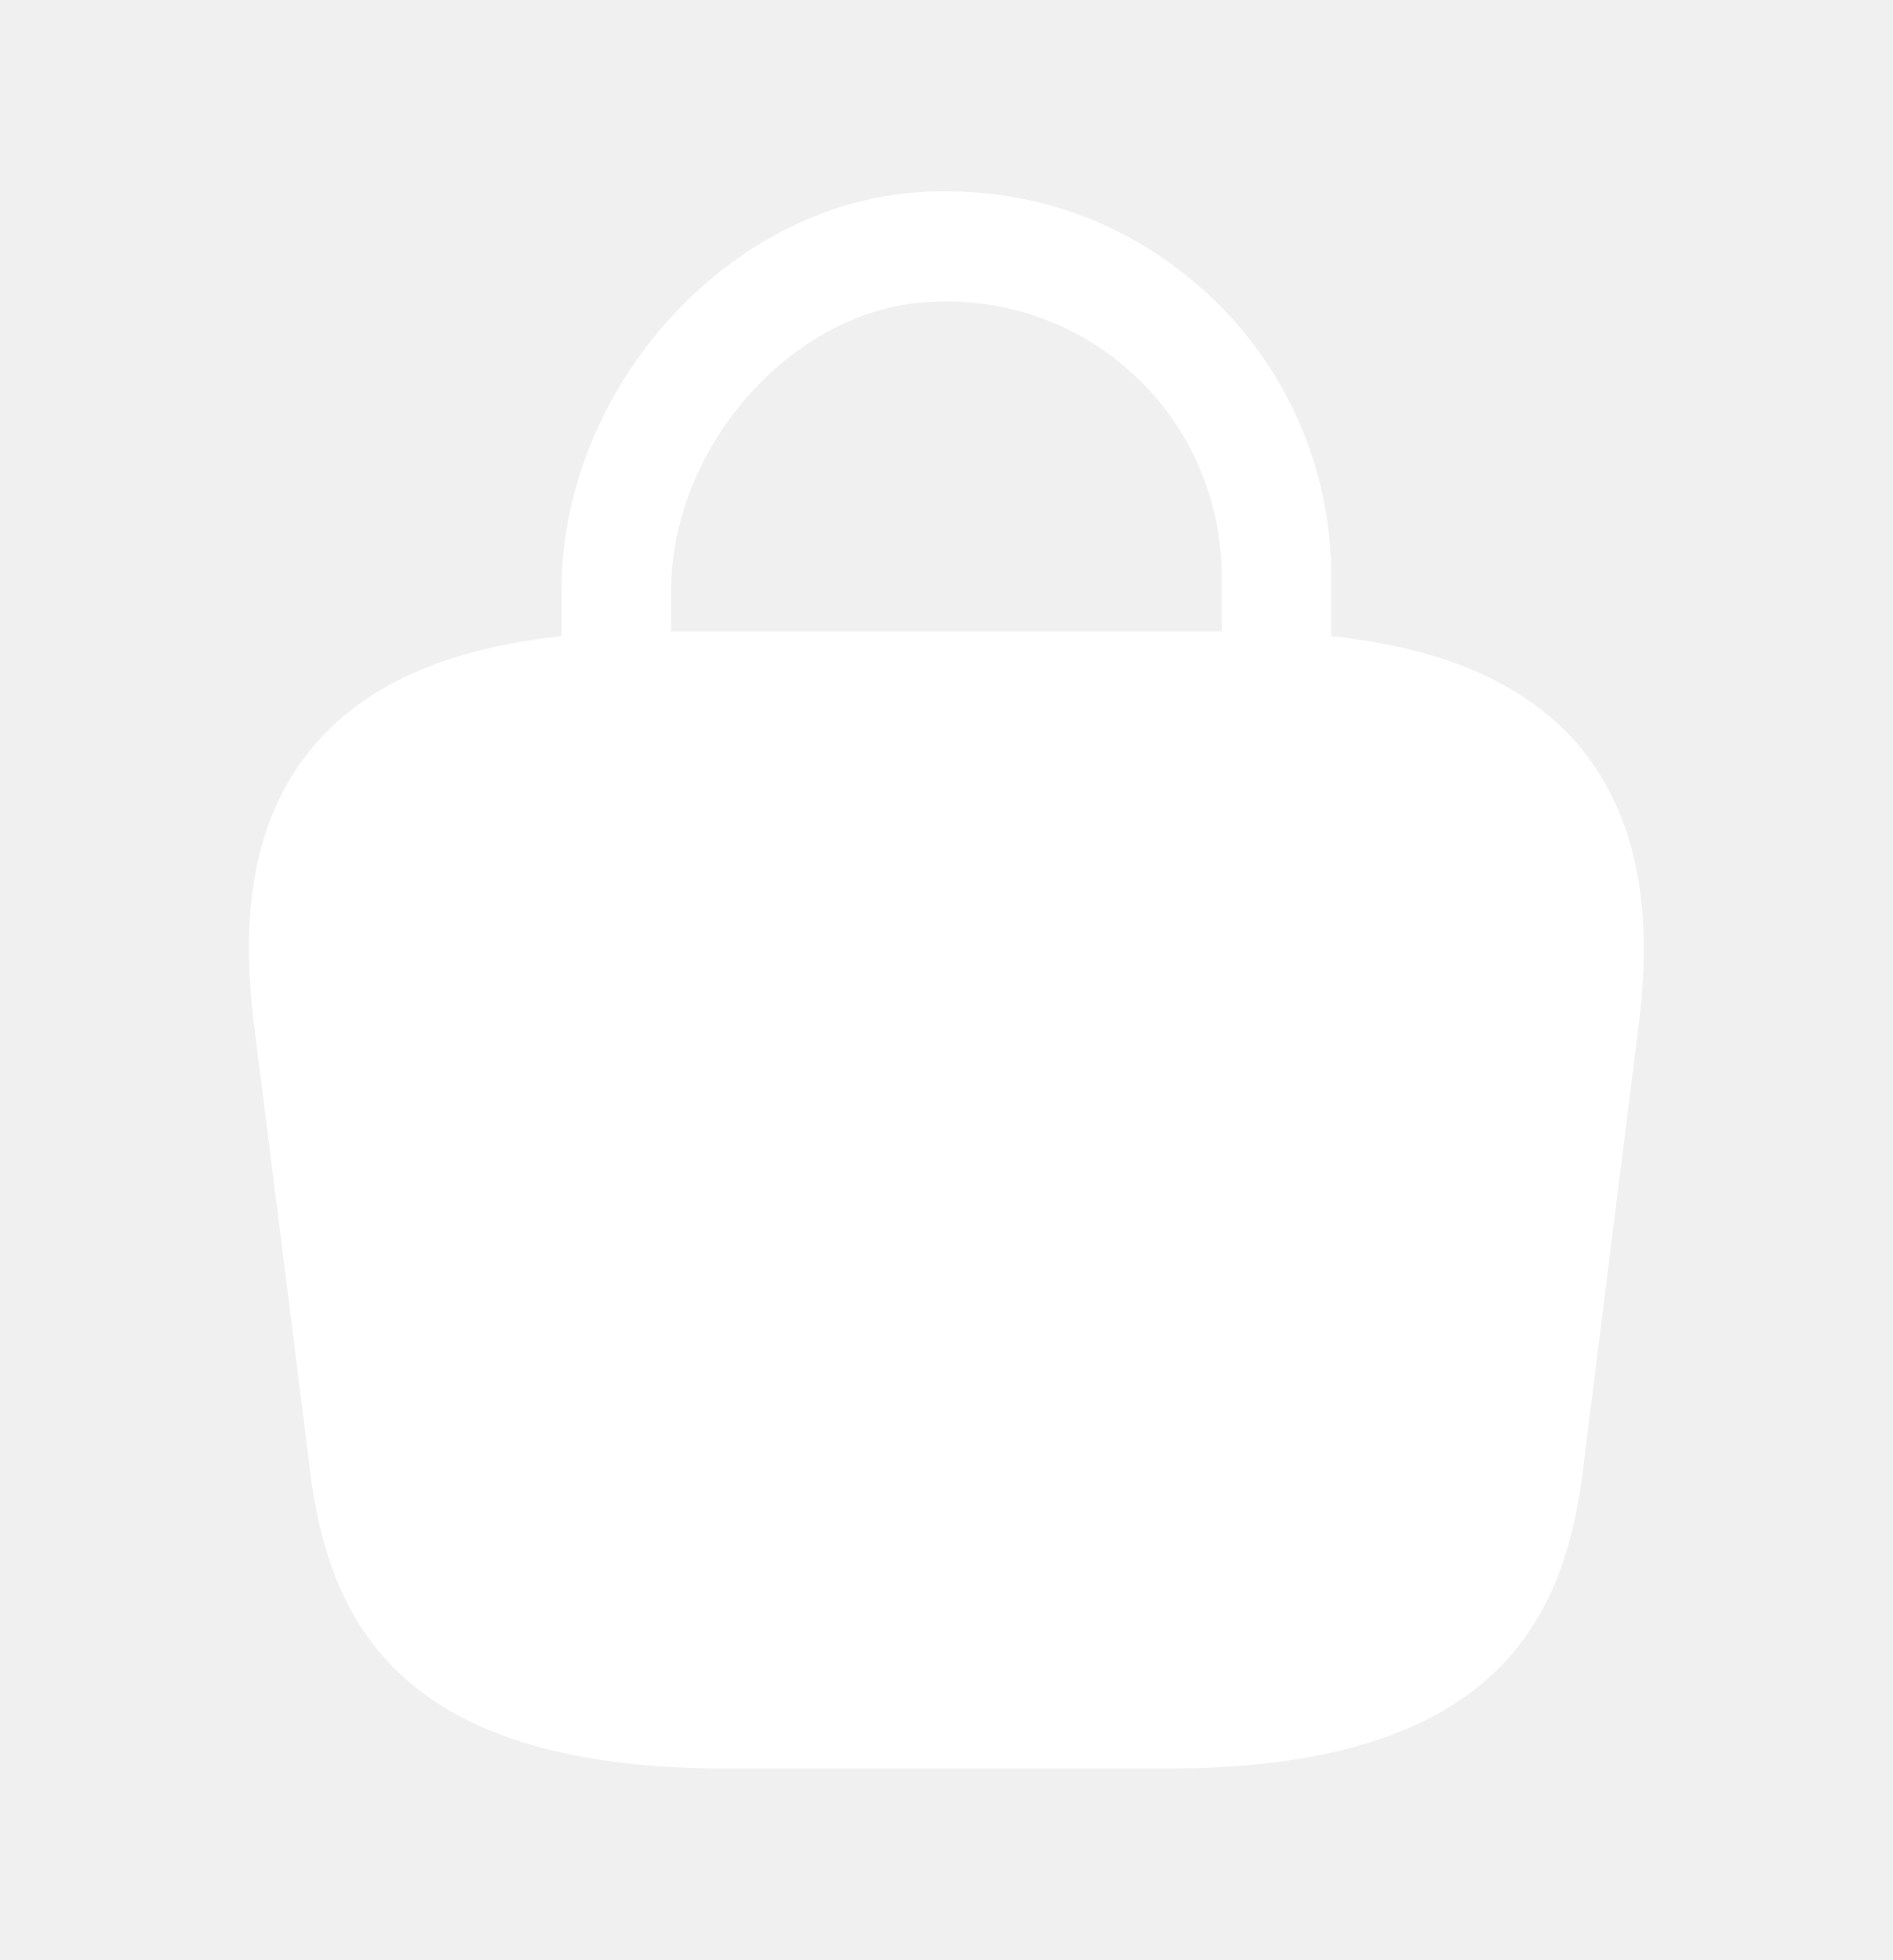
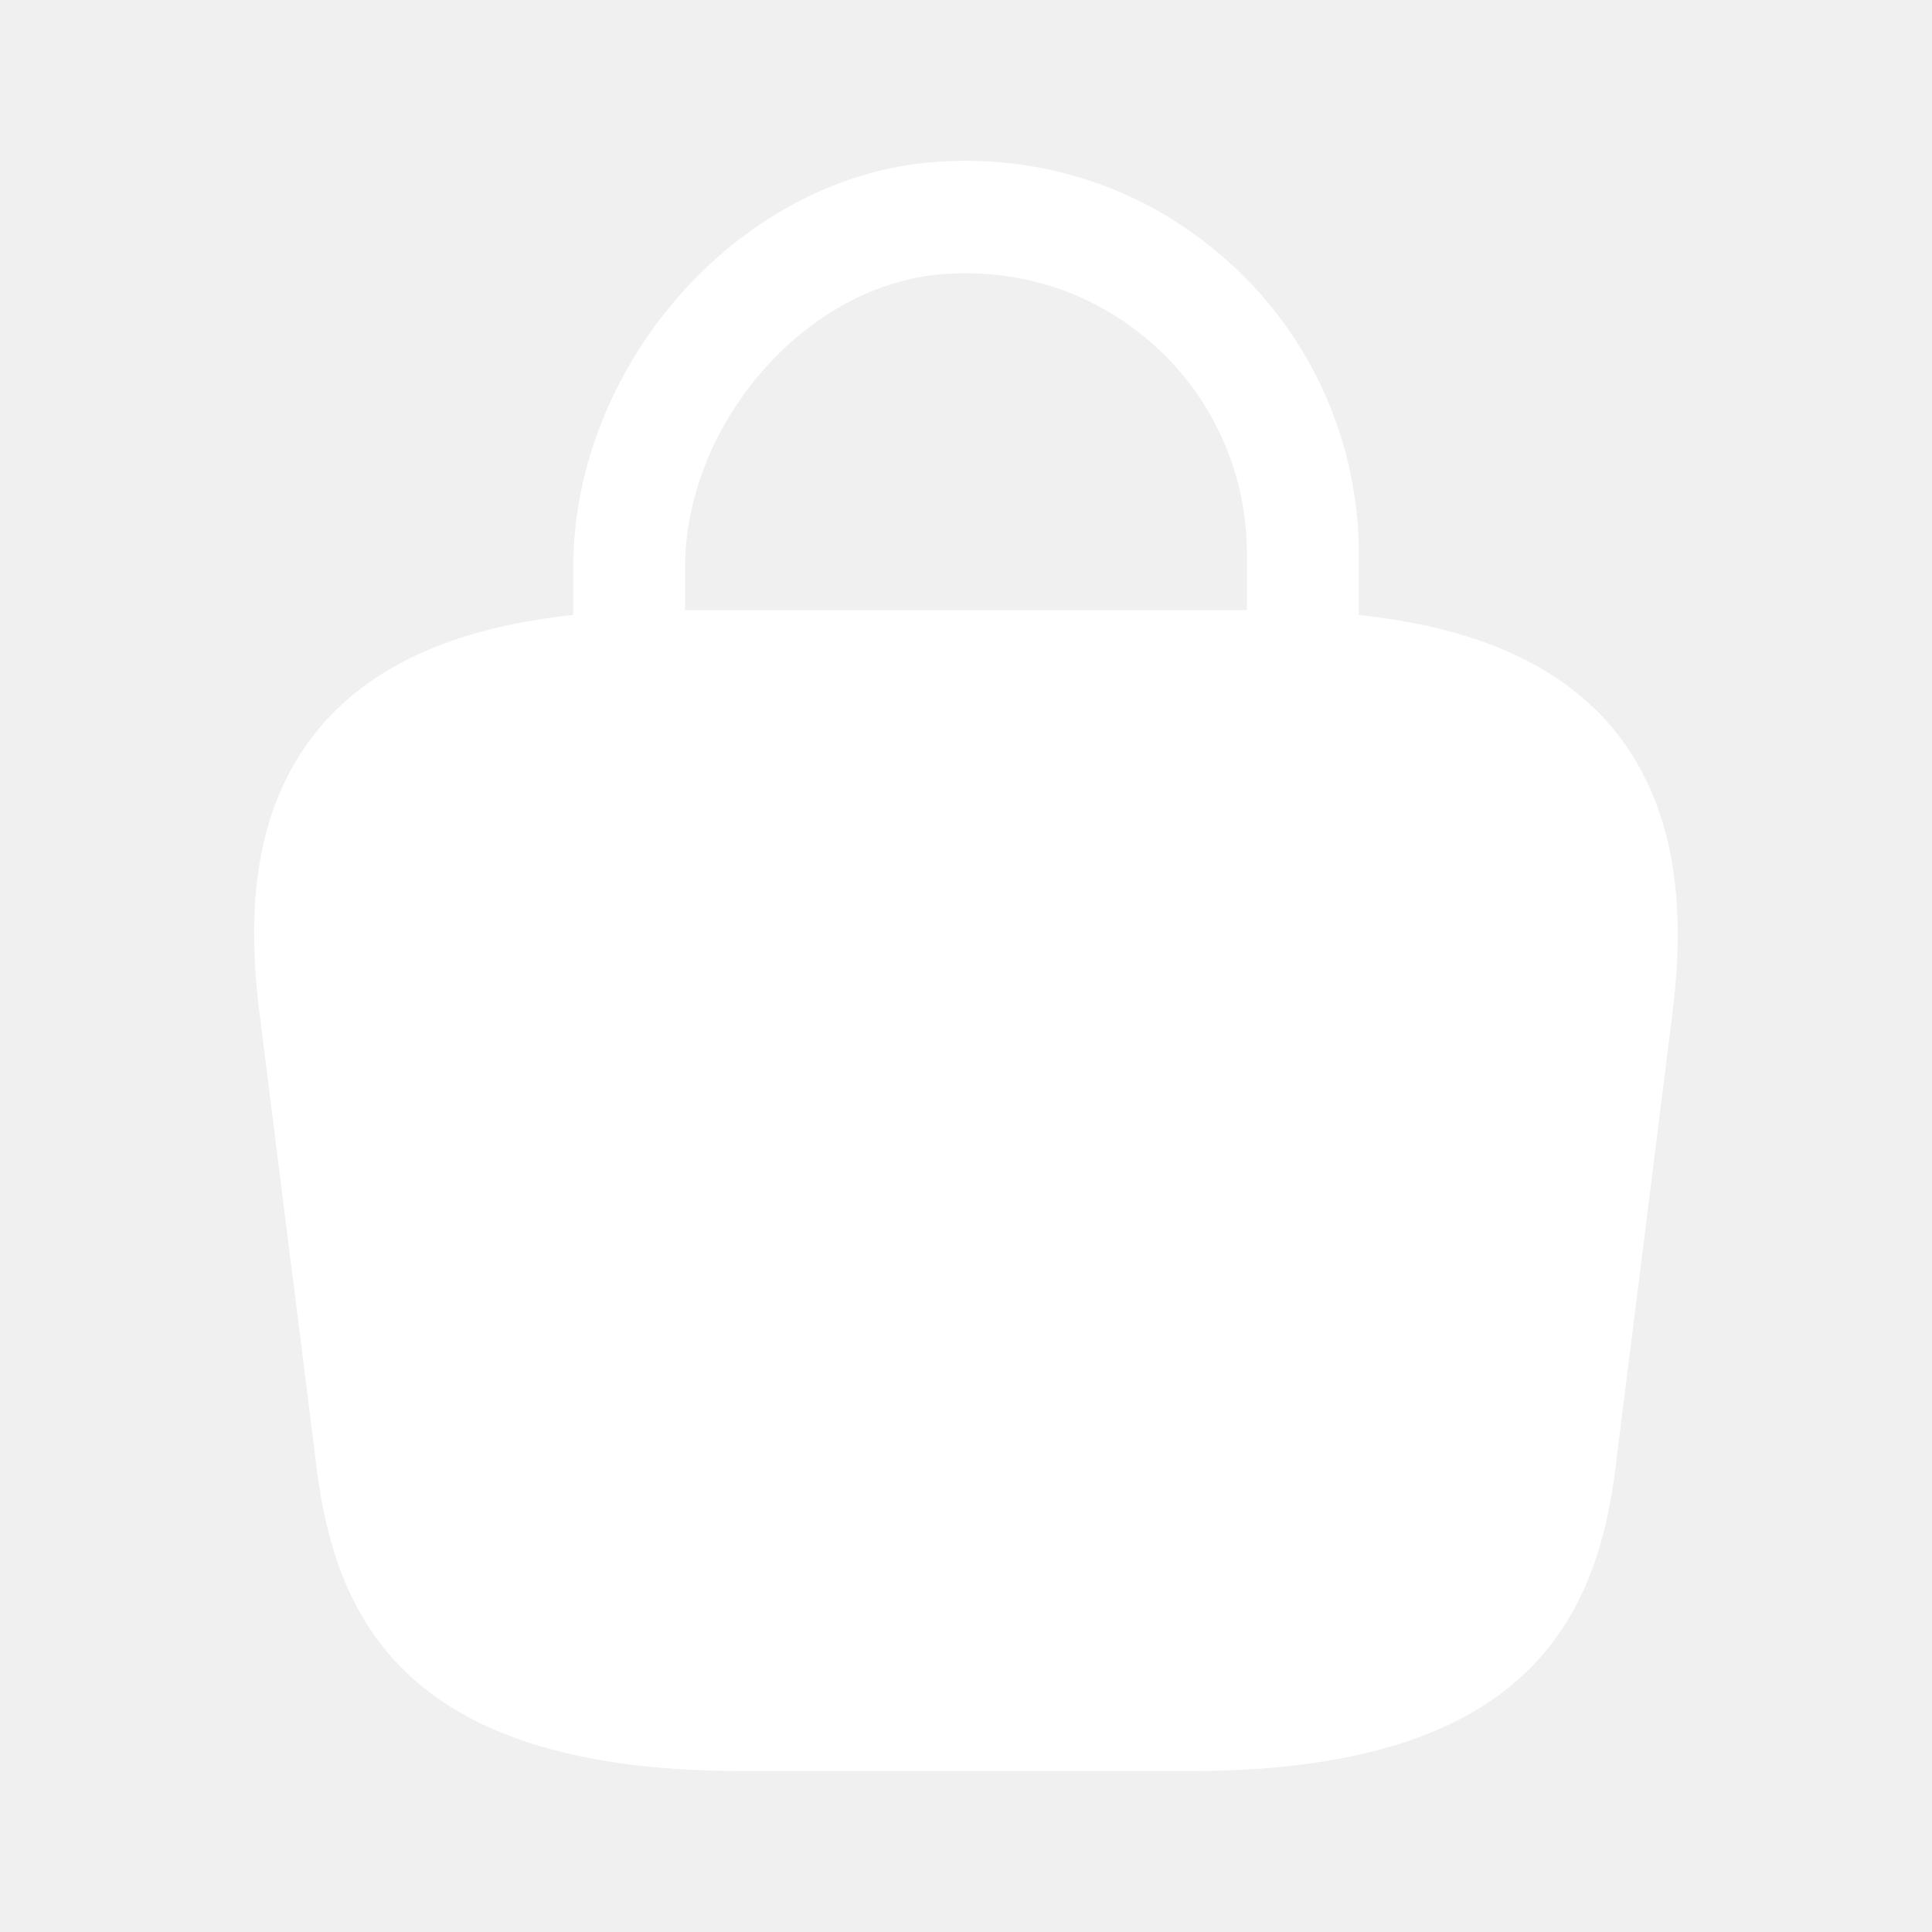
- <svg xmlns="http://www.w3.org/2000/svg" width="28" height="29" viewBox="0 0 28 29" fill="none">
-   <path d="M23.287 10.953C22.505 10.09 21.327 9.588 19.693 9.413V8.527C19.693 6.928 19.017 5.388 17.827 4.315C16.625 3.218 15.062 2.705 13.44 2.857C10.652 3.125 8.307 5.82 8.307 8.737V9.413C6.673 9.588 5.495 10.09 4.713 10.953C3.582 12.213 3.617 13.893 3.745 15.06L4.562 21.558C4.807 23.833 5.728 26.167 10.745 26.167H17.255C22.272 26.167 23.193 23.833 23.438 21.57L24.255 15.048C24.383 13.893 24.407 12.213 23.287 10.953ZM13.603 4.478C14.77 4.373 15.878 4.735 16.742 5.517C17.593 6.287 18.072 7.383 18.072 8.527V9.343H9.928V8.737C9.928 6.66 11.643 4.665 13.603 4.478ZM9.823 15.842H9.812C9.17 15.842 8.645 15.317 8.645 14.675C8.645 14.033 9.17 13.508 9.812 13.508C10.465 13.508 10.99 14.033 10.99 14.675C10.99 15.317 10.465 15.842 9.823 15.842ZM17.99 15.842H17.978C17.337 15.842 16.812 15.317 16.812 14.675C16.812 14.033 17.337 13.508 17.978 13.508C18.632 13.508 19.157 14.033 19.157 14.675C19.157 15.317 18.632 15.842 17.99 15.842Z" fill="white" />
-   <circle cx="18" cy="14.5" r="2" fill="white" />
-   <circle cx="10" cy="14.5" r="2" fill="white" />
+ <svg xmlns="http://www.w3.org/2000/svg" width="28" height="28" viewBox="0 0 28 28" fill="none">
+   <path d="M23.287 10.453C22.505 9.59 21.327 9.088 19.693 8.913V8.027C19.693 6.428 19.017 4.888 17.827 3.815C16.625 2.718 15.062 2.205 13.44 2.357C10.652 2.625 8.307 5.32 8.307 8.237V8.913C6.673 9.088 5.495 9.59 4.713 10.453C3.582 11.713 3.617 13.393 3.745 14.56L4.562 21.058C4.807 23.333 5.728 25.667 10.745 25.667H17.255C22.272 25.667 23.193 23.333 23.438 21.07L24.255 14.548C24.383 13.393 24.407 11.713 23.287 10.453ZM13.603 3.978C14.77 3.873 15.878 4.235 16.742 5.017C17.593 5.787 18.072 6.883 18.072 8.027V8.843H9.928V8.237C9.928 6.16 11.643 4.165 13.603 3.978Z" fill="white" />
</svg>
